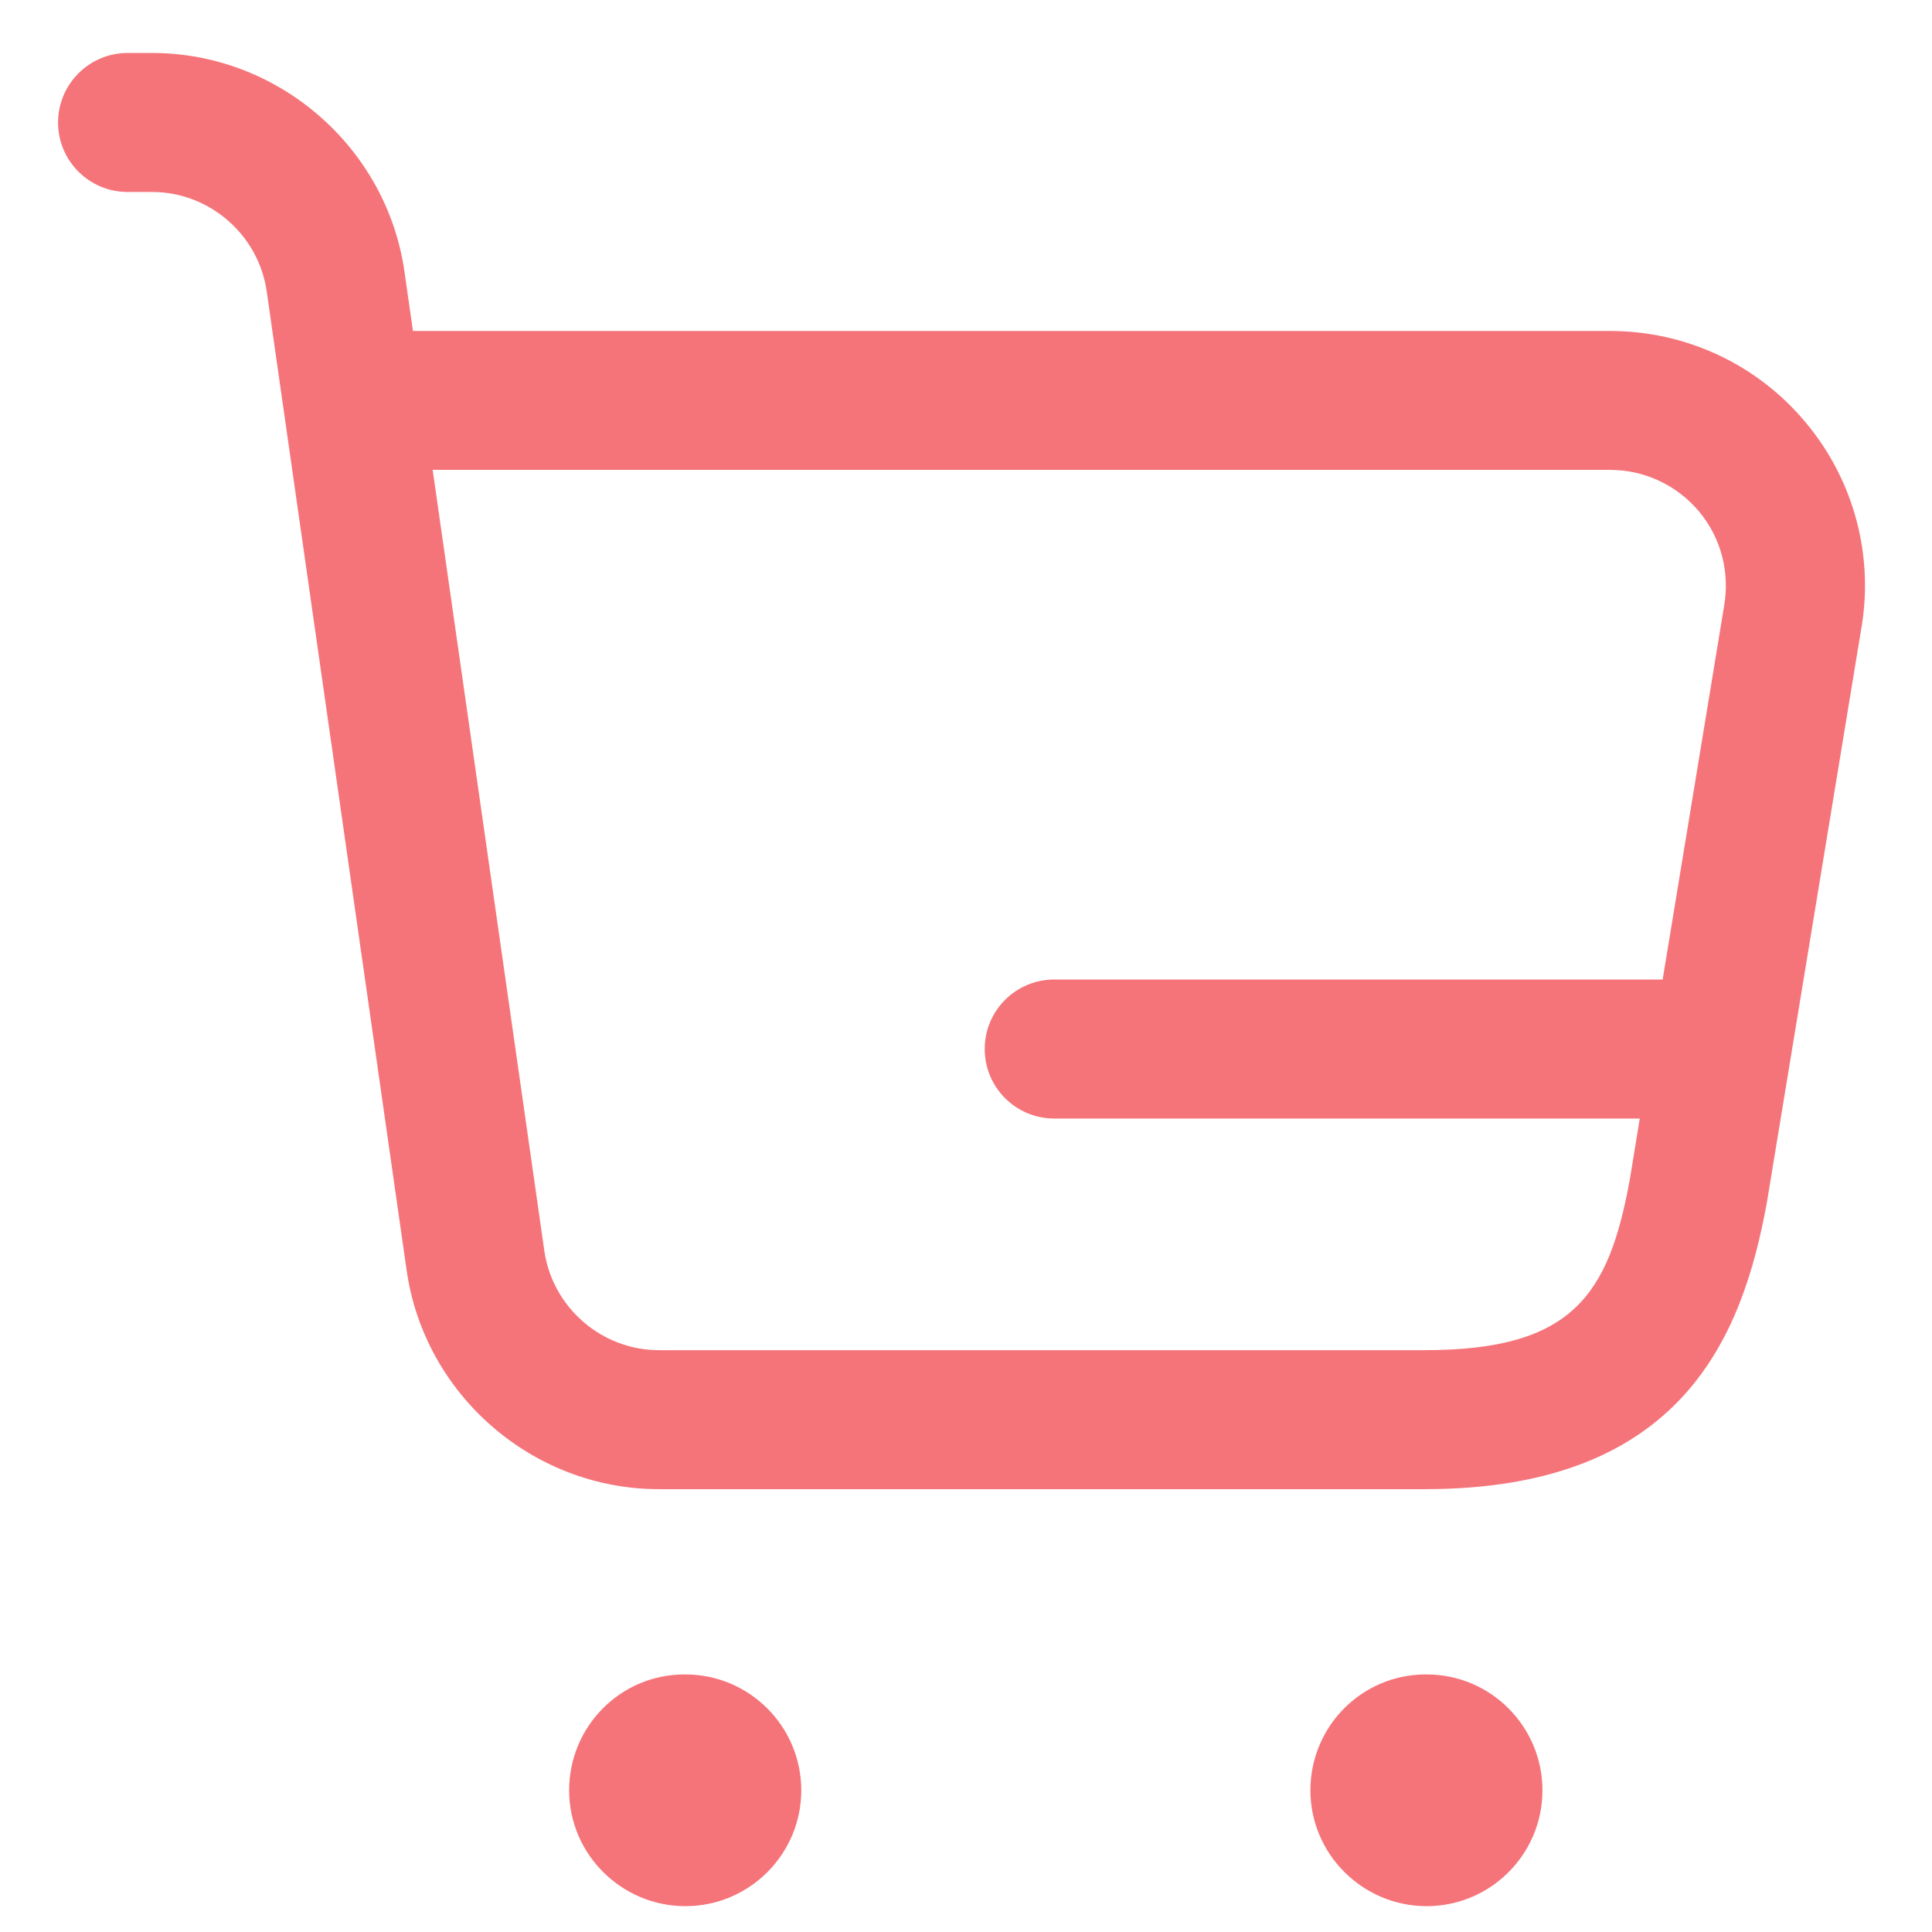
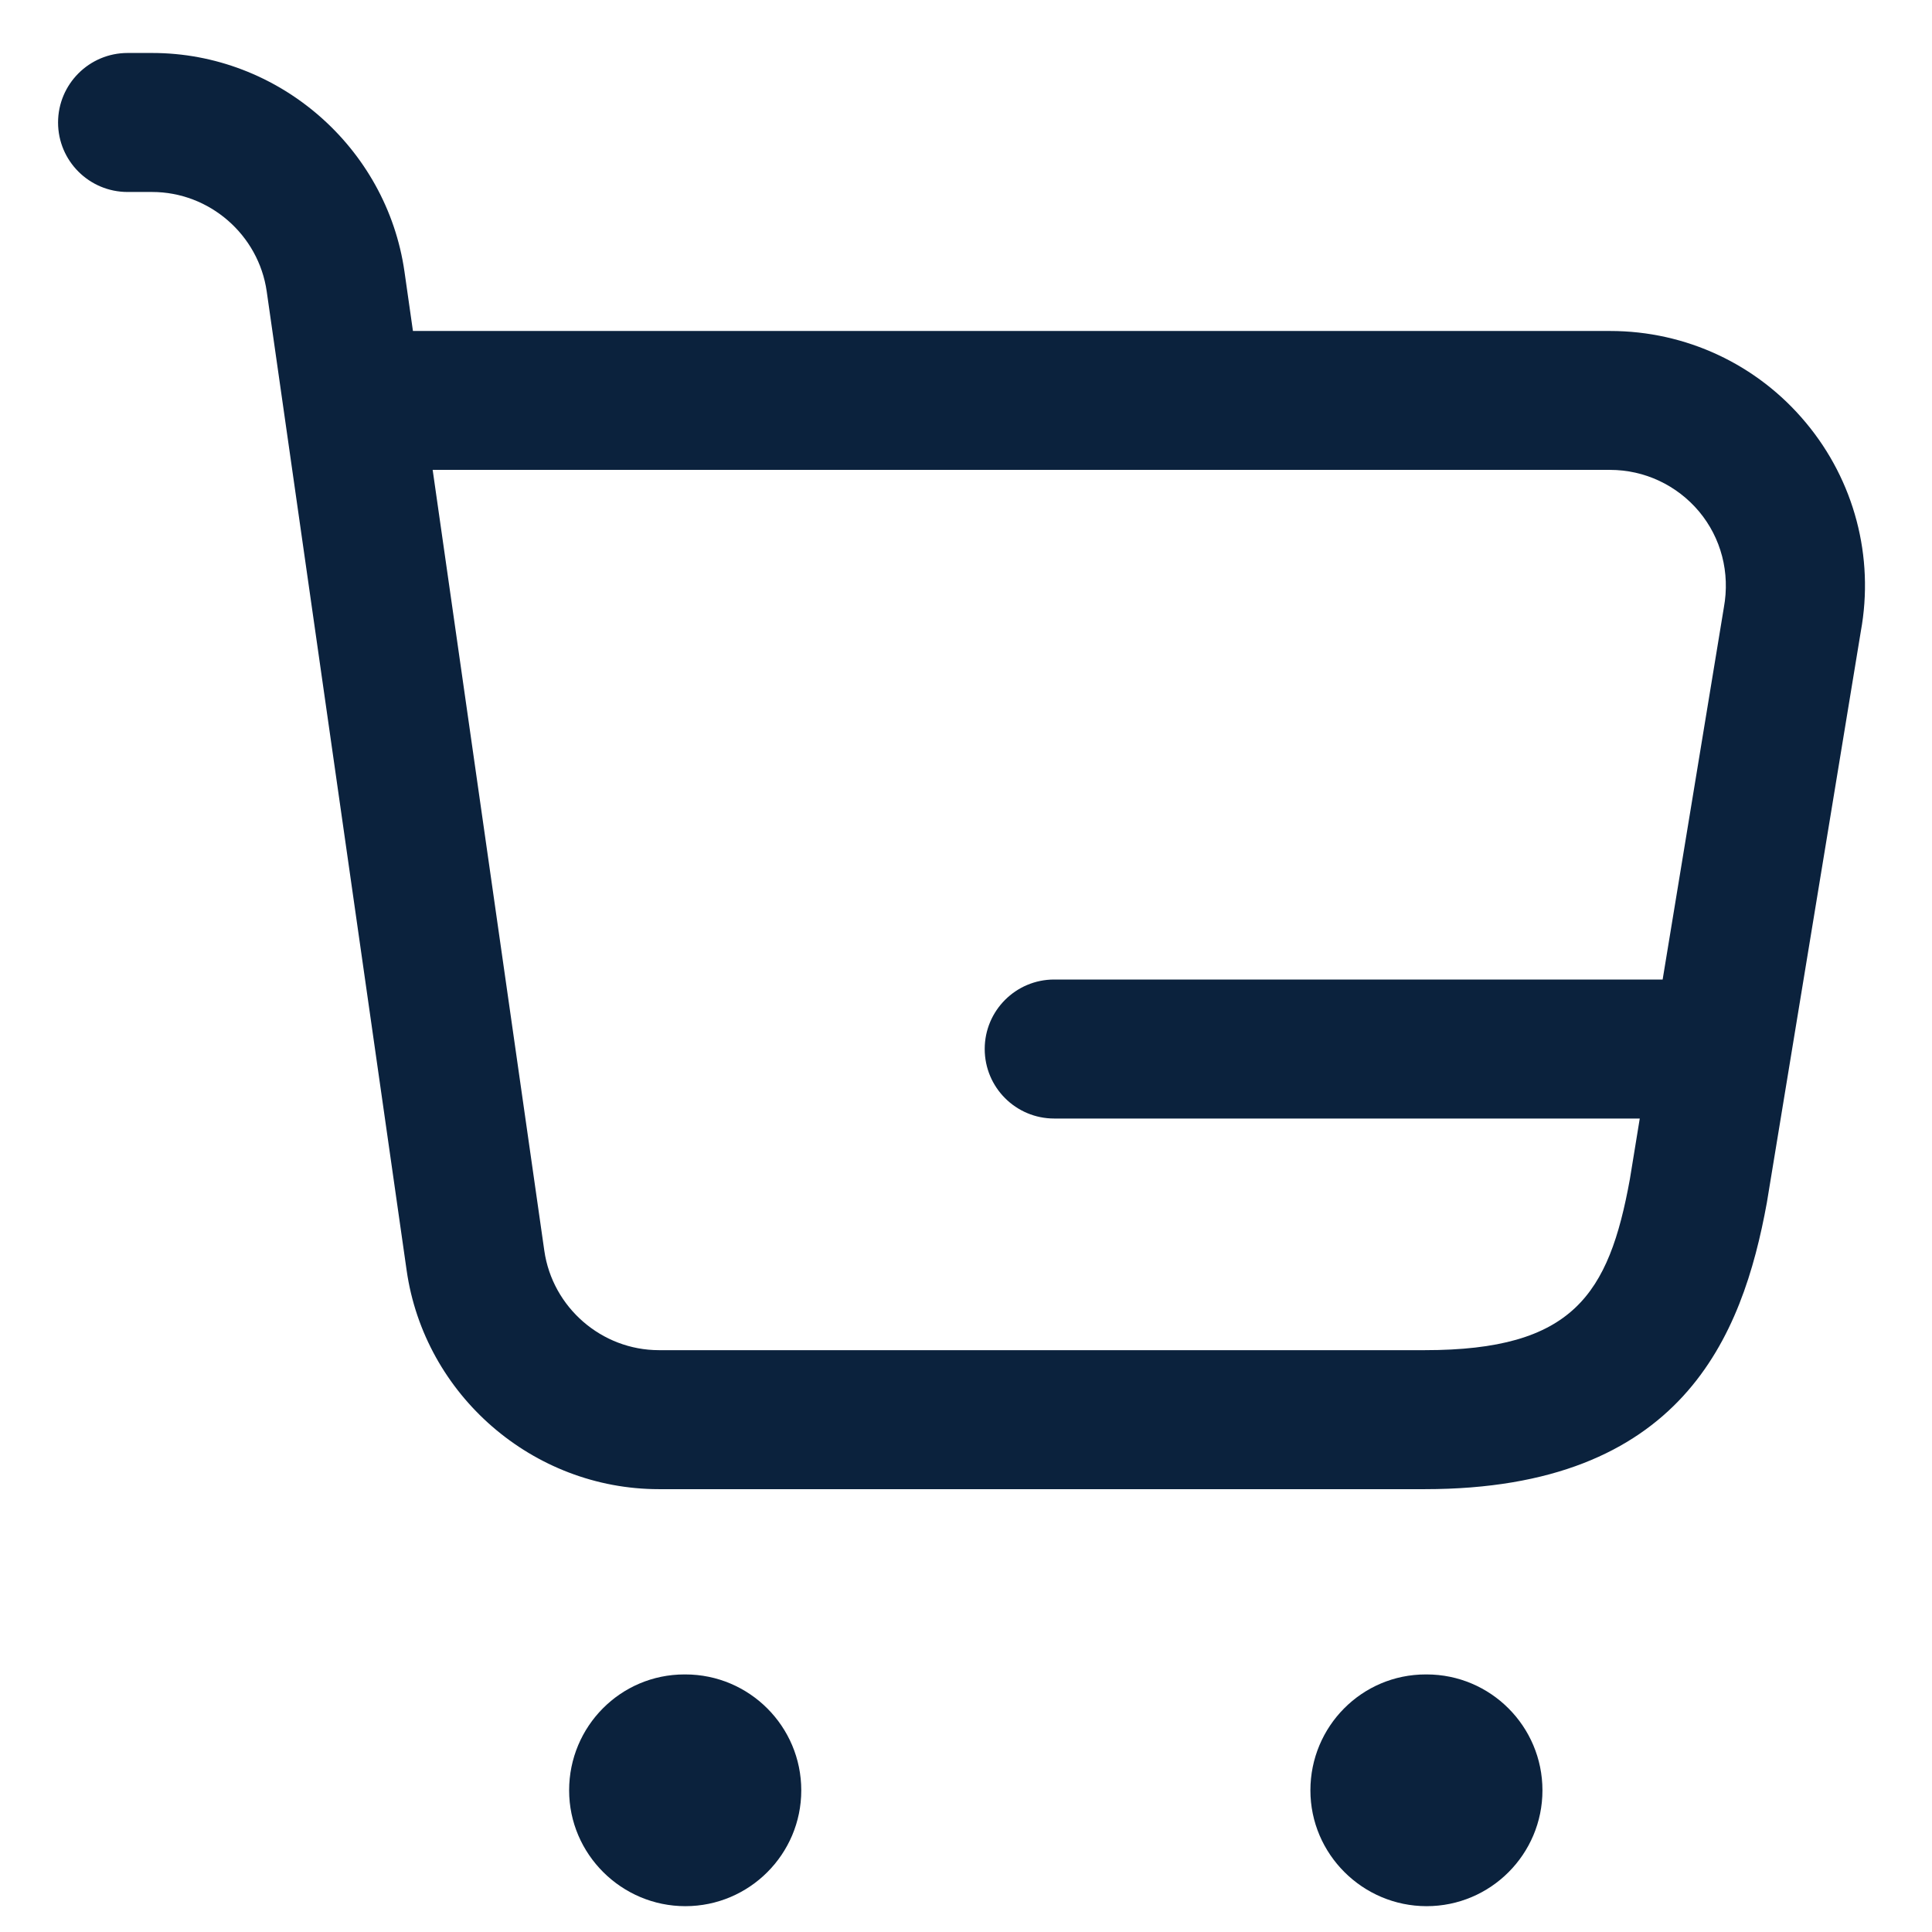
<svg xmlns="http://www.w3.org/2000/svg" width="19" height="19" viewBox="0 0 19 19" fill="none">
-   <path d="M7.88 17.607C7.88 18.235 7.369 18.746 6.74 18.746C6.113 18.746 5.597 18.235 5.597 17.607C5.597 16.978 6.103 16.467 6.731 16.467H6.74C7.369 16.467 7.88 16.978 7.88 17.607ZM14.03 16.467H14.021C13.393 16.467 12.887 16.978 12.887 17.607C12.887 18.235 13.402 18.746 14.03 18.746C14.659 18.746 15.169 18.235 15.169 17.607C15.169 16.978 14.659 16.467 14.03 16.467ZM18.3 6.209L17.376 11.827C17.136 13.145 16.54 14.645 14.012 14.645H6.48C5.241 14.645 4.174 13.72 3.999 12.493L2.623 2.866C2.543 2.308 2.059 1.888 1.496 1.888H1.255C0.877 1.888 0.571 1.582 0.571 1.205C0.571 0.828 0.877 0.521 1.255 0.521H1.497C2.736 0.521 3.803 1.446 3.978 2.673L4.061 3.255H15.835C16.58 3.255 17.282 3.583 17.759 4.156C18.236 4.727 18.434 5.476 18.3 6.209ZM16.029 11.595L16.126 11H10.367C9.99 11 9.684 10.694 9.684 10.316C9.684 9.939 9.99 9.633 10.367 9.633H16.351L16.953 5.975C17.016 5.631 16.926 5.29 16.709 5.03C16.491 4.771 16.173 4.621 15.834 4.621H4.255L5.353 12.3C5.433 12.858 5.917 13.278 6.48 13.278H14.012C15.467 13.278 15.822 12.735 16.029 11.595Z" fill="#F5747A" />
+   <path d="M7.88 17.607C7.88 18.235 7.369 18.746 6.74 18.746C6.113 18.746 5.597 18.235 5.597 17.607C5.597 16.978 6.103 16.467 6.731 16.467H6.74C7.369 16.467 7.88 16.978 7.88 17.607ZM14.03 16.467H14.021C13.393 16.467 12.887 16.978 12.887 17.607C12.887 18.235 13.402 18.746 14.03 18.746C14.659 18.746 15.169 18.235 15.169 17.607C15.169 16.978 14.659 16.467 14.03 16.467ZM18.3 6.209L17.376 11.827C17.136 13.145 16.54 14.645 14.012 14.645H6.48C5.241 14.645 4.174 13.72 3.999 12.493L2.623 2.866C2.543 2.308 2.059 1.888 1.496 1.888H1.255C0.877 1.888 0.571 1.582 0.571 1.205C0.571 0.828 0.877 0.521 1.255 0.521H1.497C2.736 0.521 3.803 1.446 3.978 2.673L4.061 3.255H15.835C16.58 3.255 17.282 3.583 17.759 4.156C18.236 4.727 18.434 5.476 18.3 6.209ZM16.029 11.595L16.126 11H10.367C9.99 11 9.684 10.694 9.684 10.316C9.684 9.939 9.99 9.633 10.367 9.633H16.351L16.953 5.975C17.016 5.631 16.926 5.29 16.709 5.03C16.491 4.771 16.173 4.621 15.834 4.621H4.255L5.353 12.3C5.433 12.858 5.917 13.278 6.48 13.278H14.012C15.467 13.278 15.822 12.735 16.029 11.595Z" fill="#0B223D" />
</svg>
